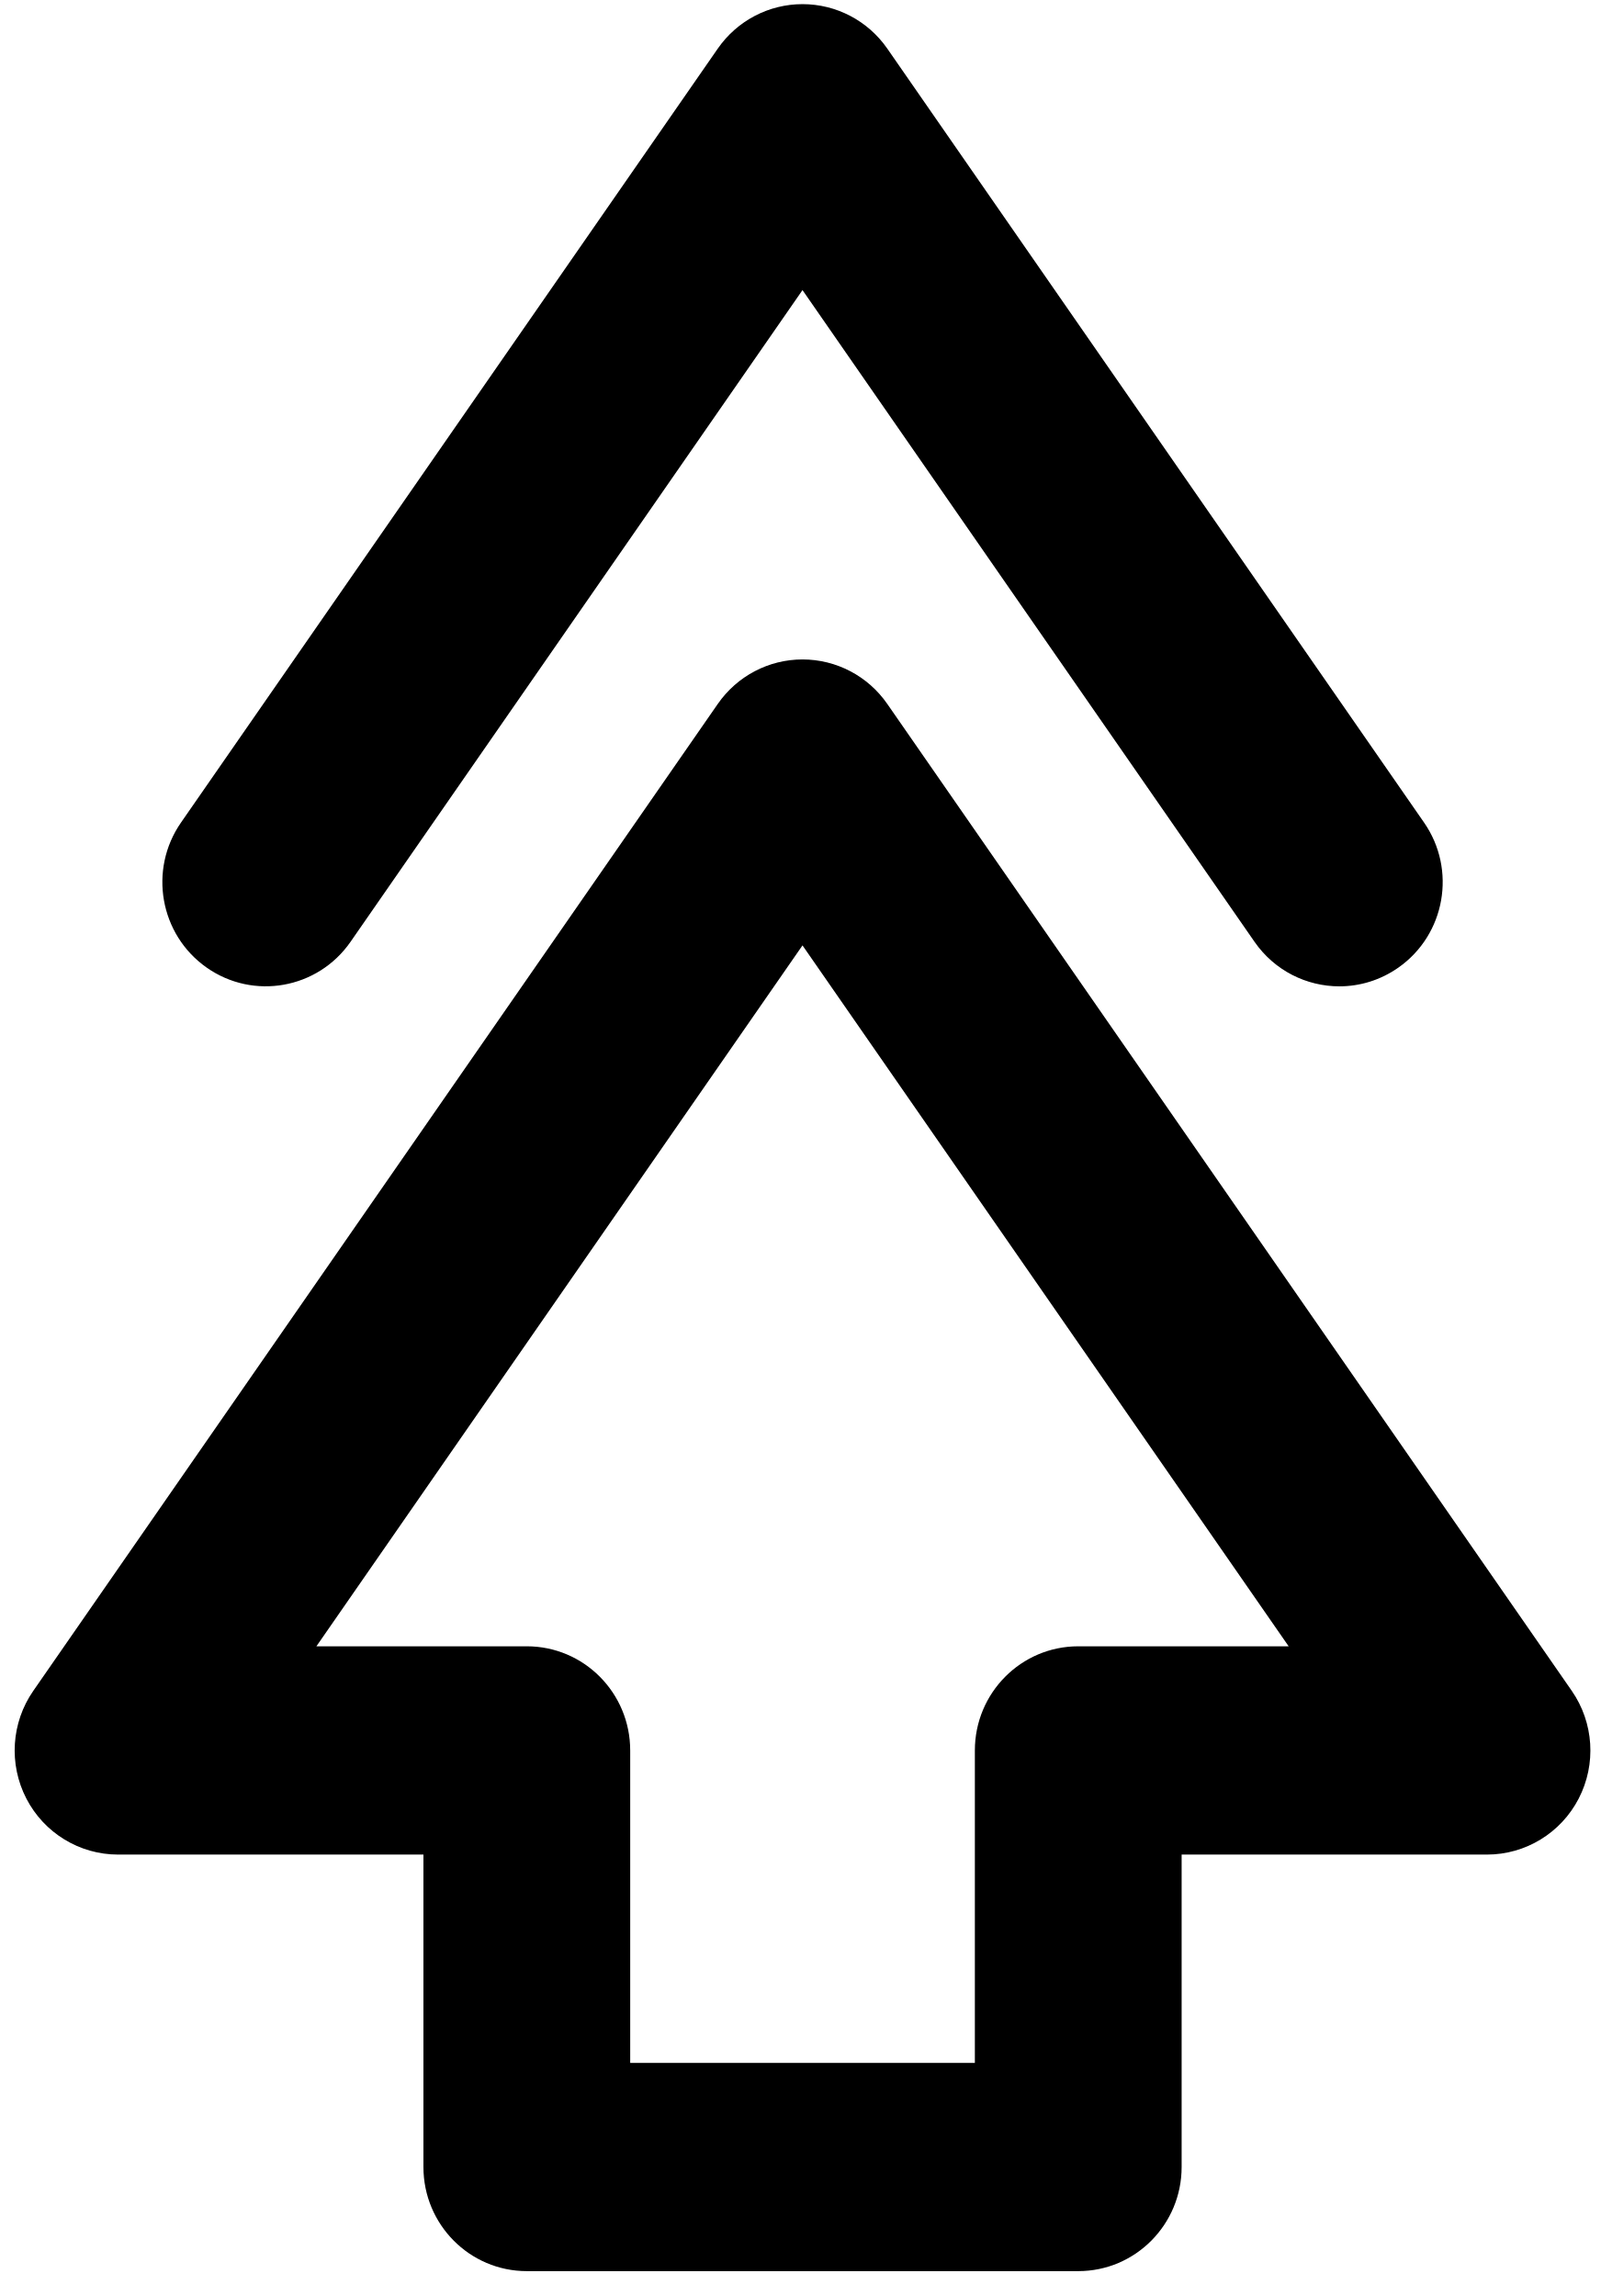
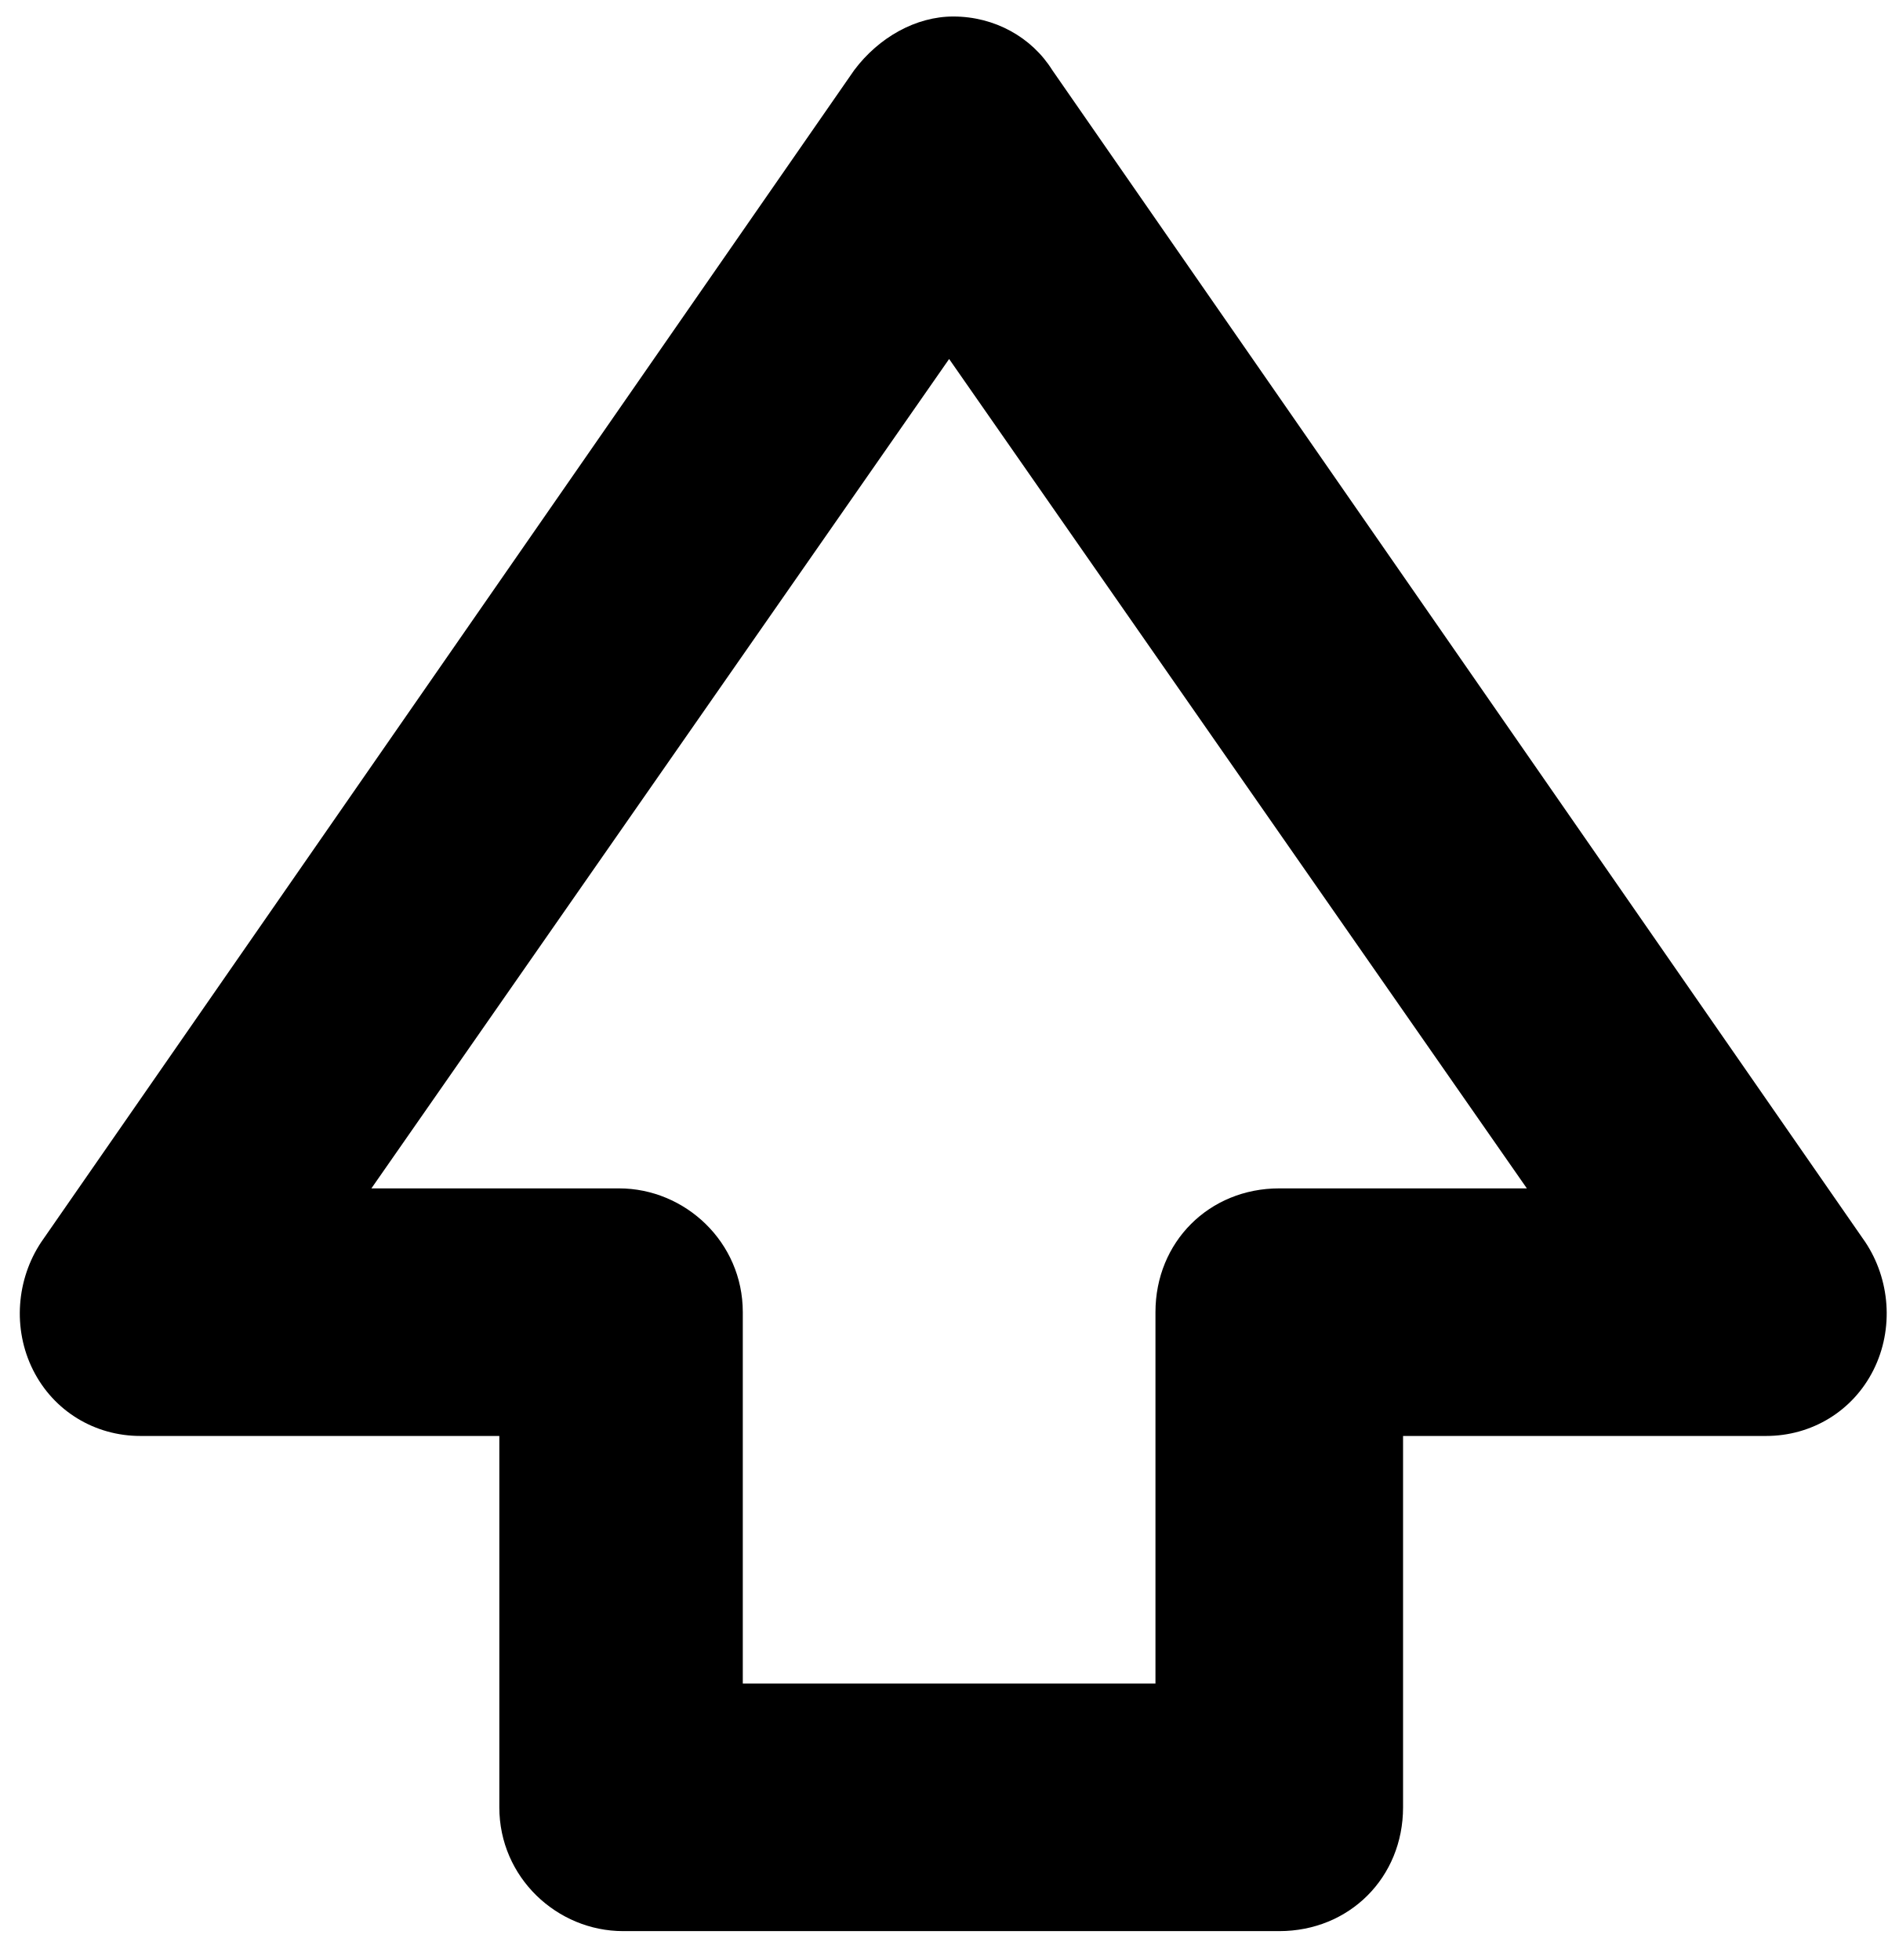
- <svg xmlns="http://www.w3.org/2000/svg" width="46px" height="66px" viewBox="0 0 46 66" version="1.1">
-   <defs />
-   <g id="Page-1" stroke="none" stroke-width="1" fill="none" fill-rule="evenodd">
-     <g id="alina_top" fill="#000000">
-       <path d="M15.141,65.285 C13.5,65.285 12.17,63.945 12.17,62.291 L12.17,53.311 L3.394,53.311 C2.286,53.311 1.27,52.691 0.758,51.702 C0.246,50.712 0.323,49.518 0.957,48.604 L20.63,20.235 C21.186,19.433 22.095,18.956 23.065,18.956 C24.037,18.956 24.946,19.433 25.502,20.235 L45.175,48.604 C45.809,49.518 45.886,50.712 45.374,51.702 C44.862,52.691 43.846,53.311 42.738,53.311 L33.962,53.311 L33.962,62.291 C33.962,63.945 32.632,65.285 30.991,65.285 L15.141,65.285 Z M18.113,59.299 L28.019,59.299 L28.019,50.319 C28.019,48.664 29.349,47.324 30.991,47.324 L37.038,47.324 L23.065,27.176 L9.094,47.324 L15.141,47.324 C16.783,47.324 18.113,48.664 18.113,50.319 L18.113,59.299 L18.113,59.299 Z" id="Fill-1" />
-       <path d="M36.057,27.073 L23.065,8.339 L10.075,27.073 C9.134,28.428 7.282,28.759 5.937,27.812 C4.592,26.866 4.262,25 5.202,23.645 L20.63,1.397 C21.186,0.596 22.095,0.119 23.065,0.119 C24.037,0.119 24.946,0.596 25.502,1.397 L40.93,23.645 C41.87,25 41.54,26.866 40.195,27.812 C39.676,28.177 39.083,28.353 38.495,28.353 C37.558,28.353 36.635,27.906 36.057,27.073 Z" id="Fill-2" />
+ <svg xmlns="http://www.w3.org/2000/svg" version="1.1" id="Layer_1" x="0px" y="0px" viewBox="0 18.5 46 47.5" enable-background="new 0 18.5 46 47.5" xml:space="preserve">
+   <g id="Page-1">
+     <g id="alina_top">
+       <path id="Fill-1" d="M15.1,65.3c-1.6,0-3-1.3-3-3v-9H3.4c-1.1,0-2.1-0.6-2.6-1.6    c-0.5-1-0.4-2.2,0.2-3.1l19.7-28.4c0.6-0.8,1.5-1.3,2.4-1.3c1,0,1.9,0.5,2.4,1.3l19.7,28.4c0.6,0.9,0.7,2.1,0.2,3.1    c-0.5,1-1.5,1.6-2.6,1.6H34v9c0,1.7-1.3,3-3,3H15.1z M18.1,59.3H28v-9c0-1.7,1.3-3,3-3h6l-14-20.1l-14,20.1h6c1.6,0,3,1.3,3,3    V59.3L18.1,59.3z" />
    </g>
  </g>
</svg>
